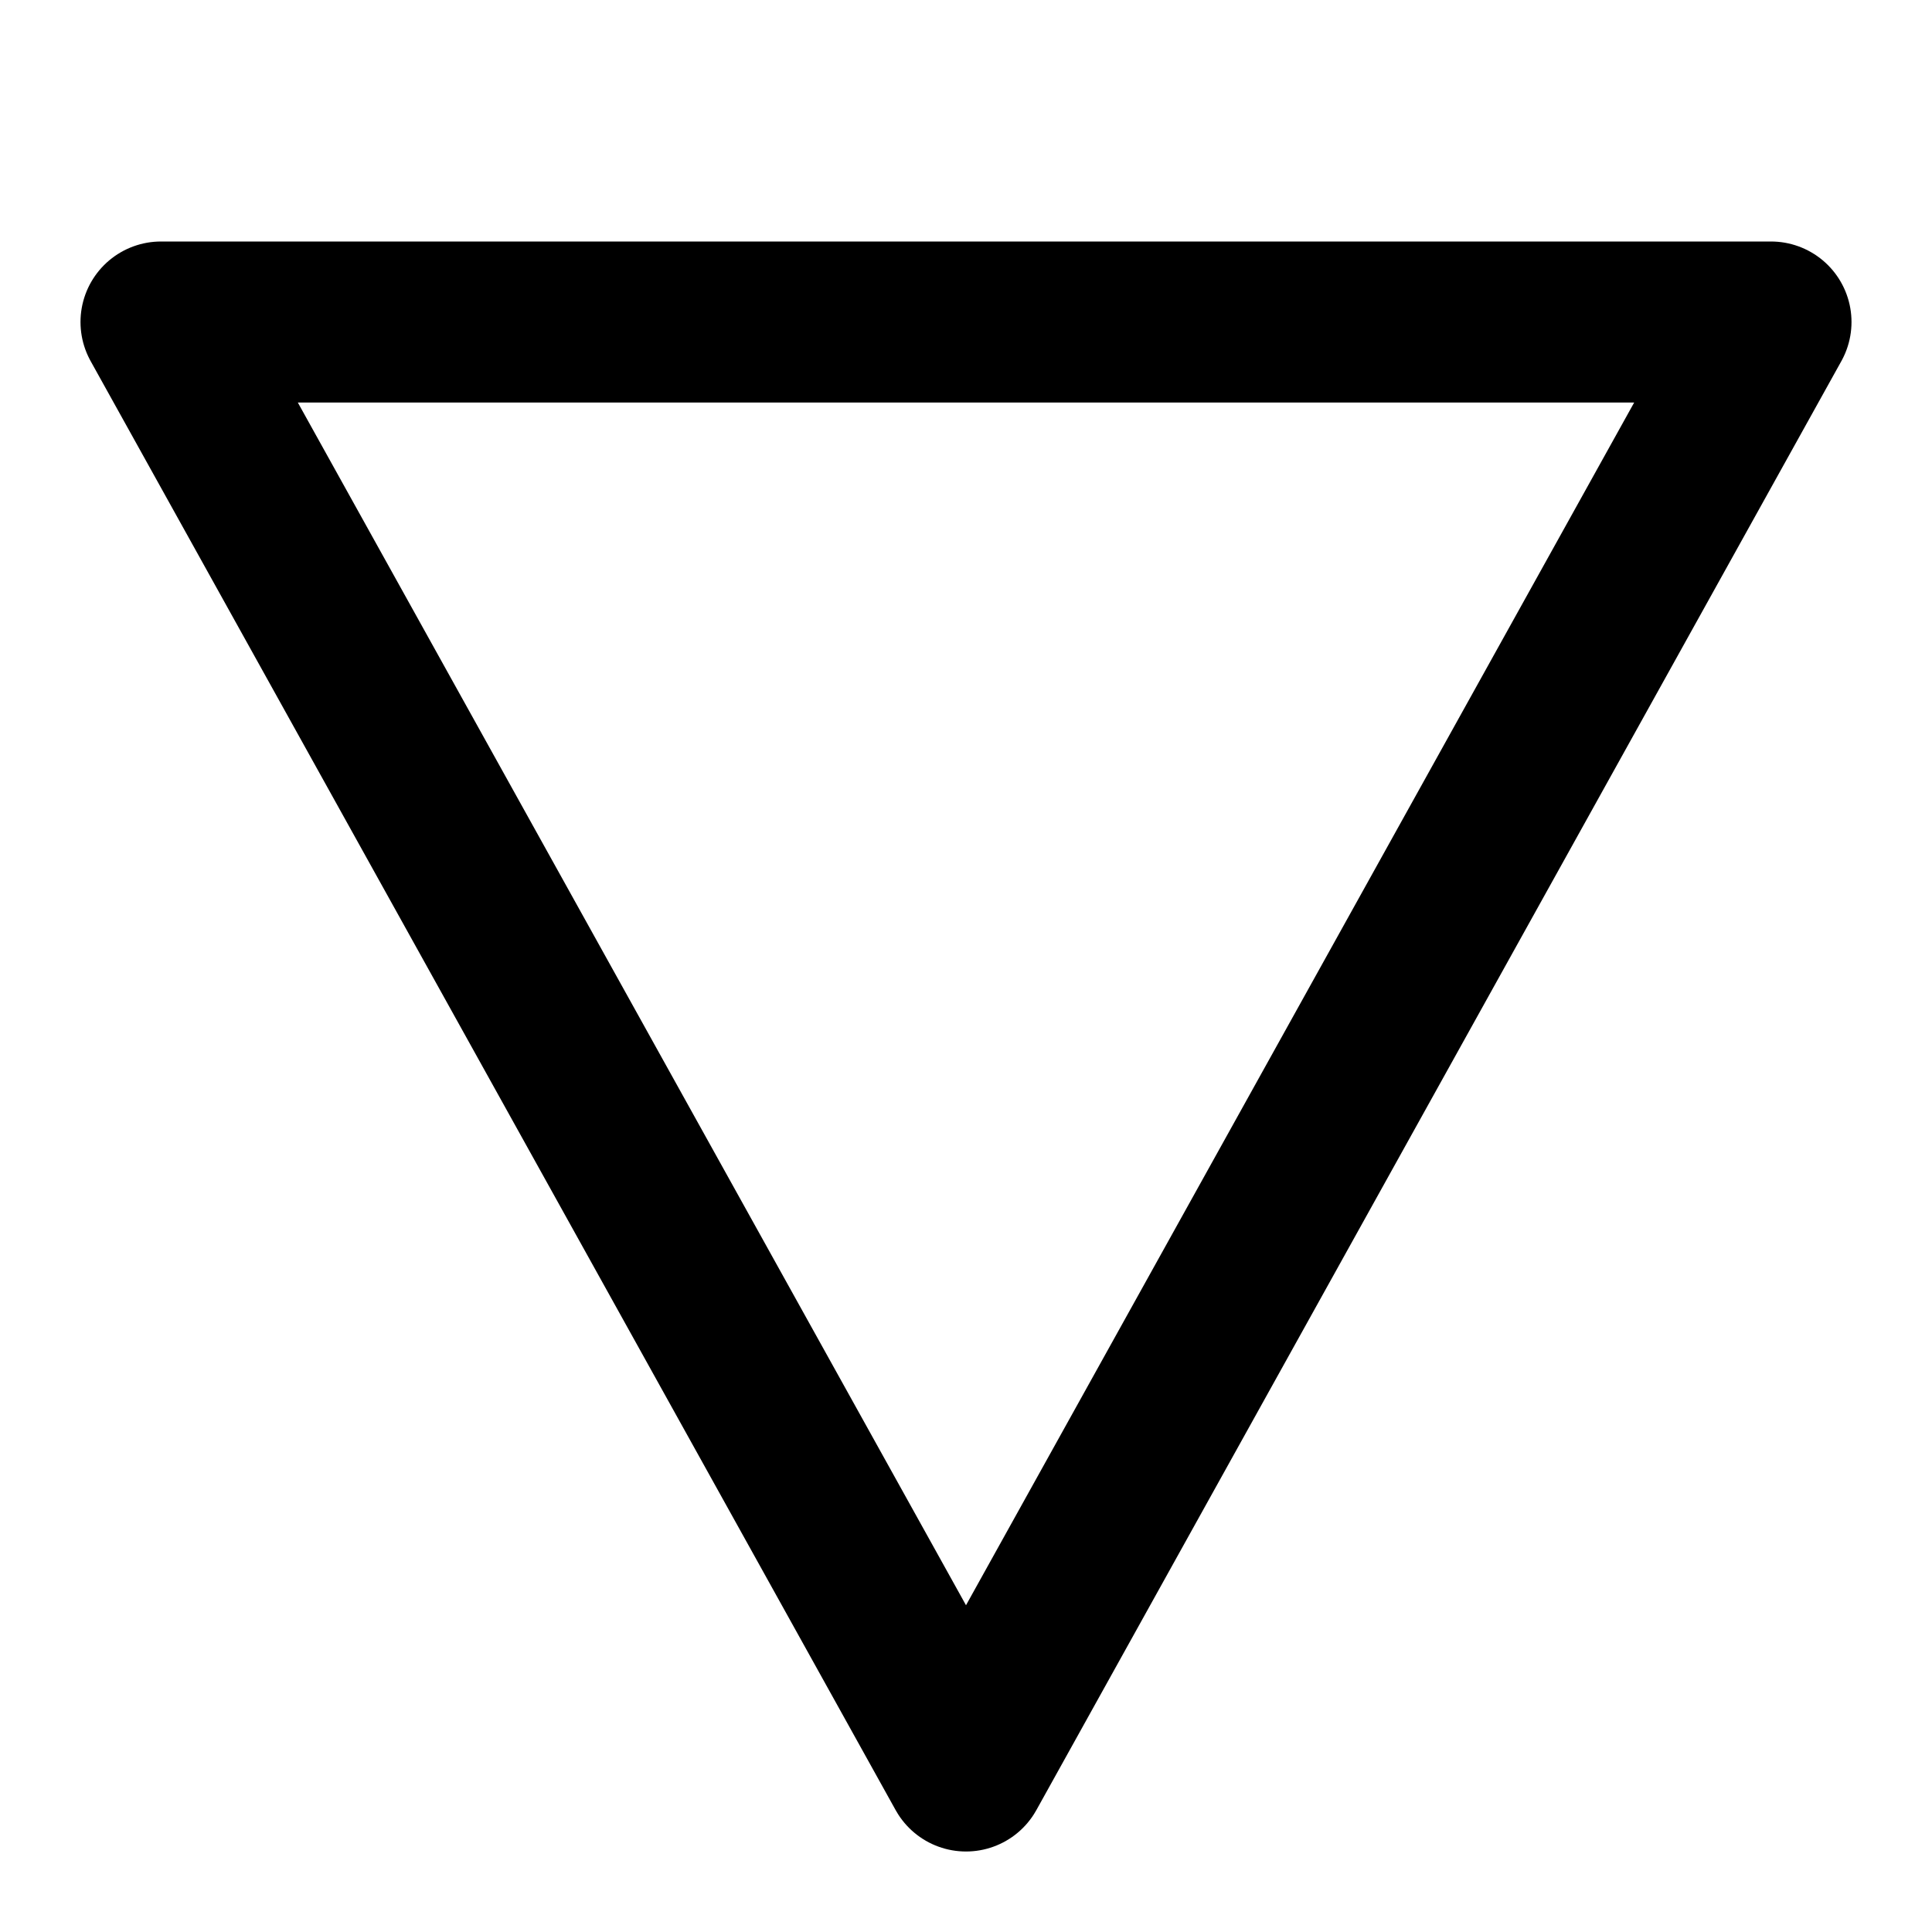
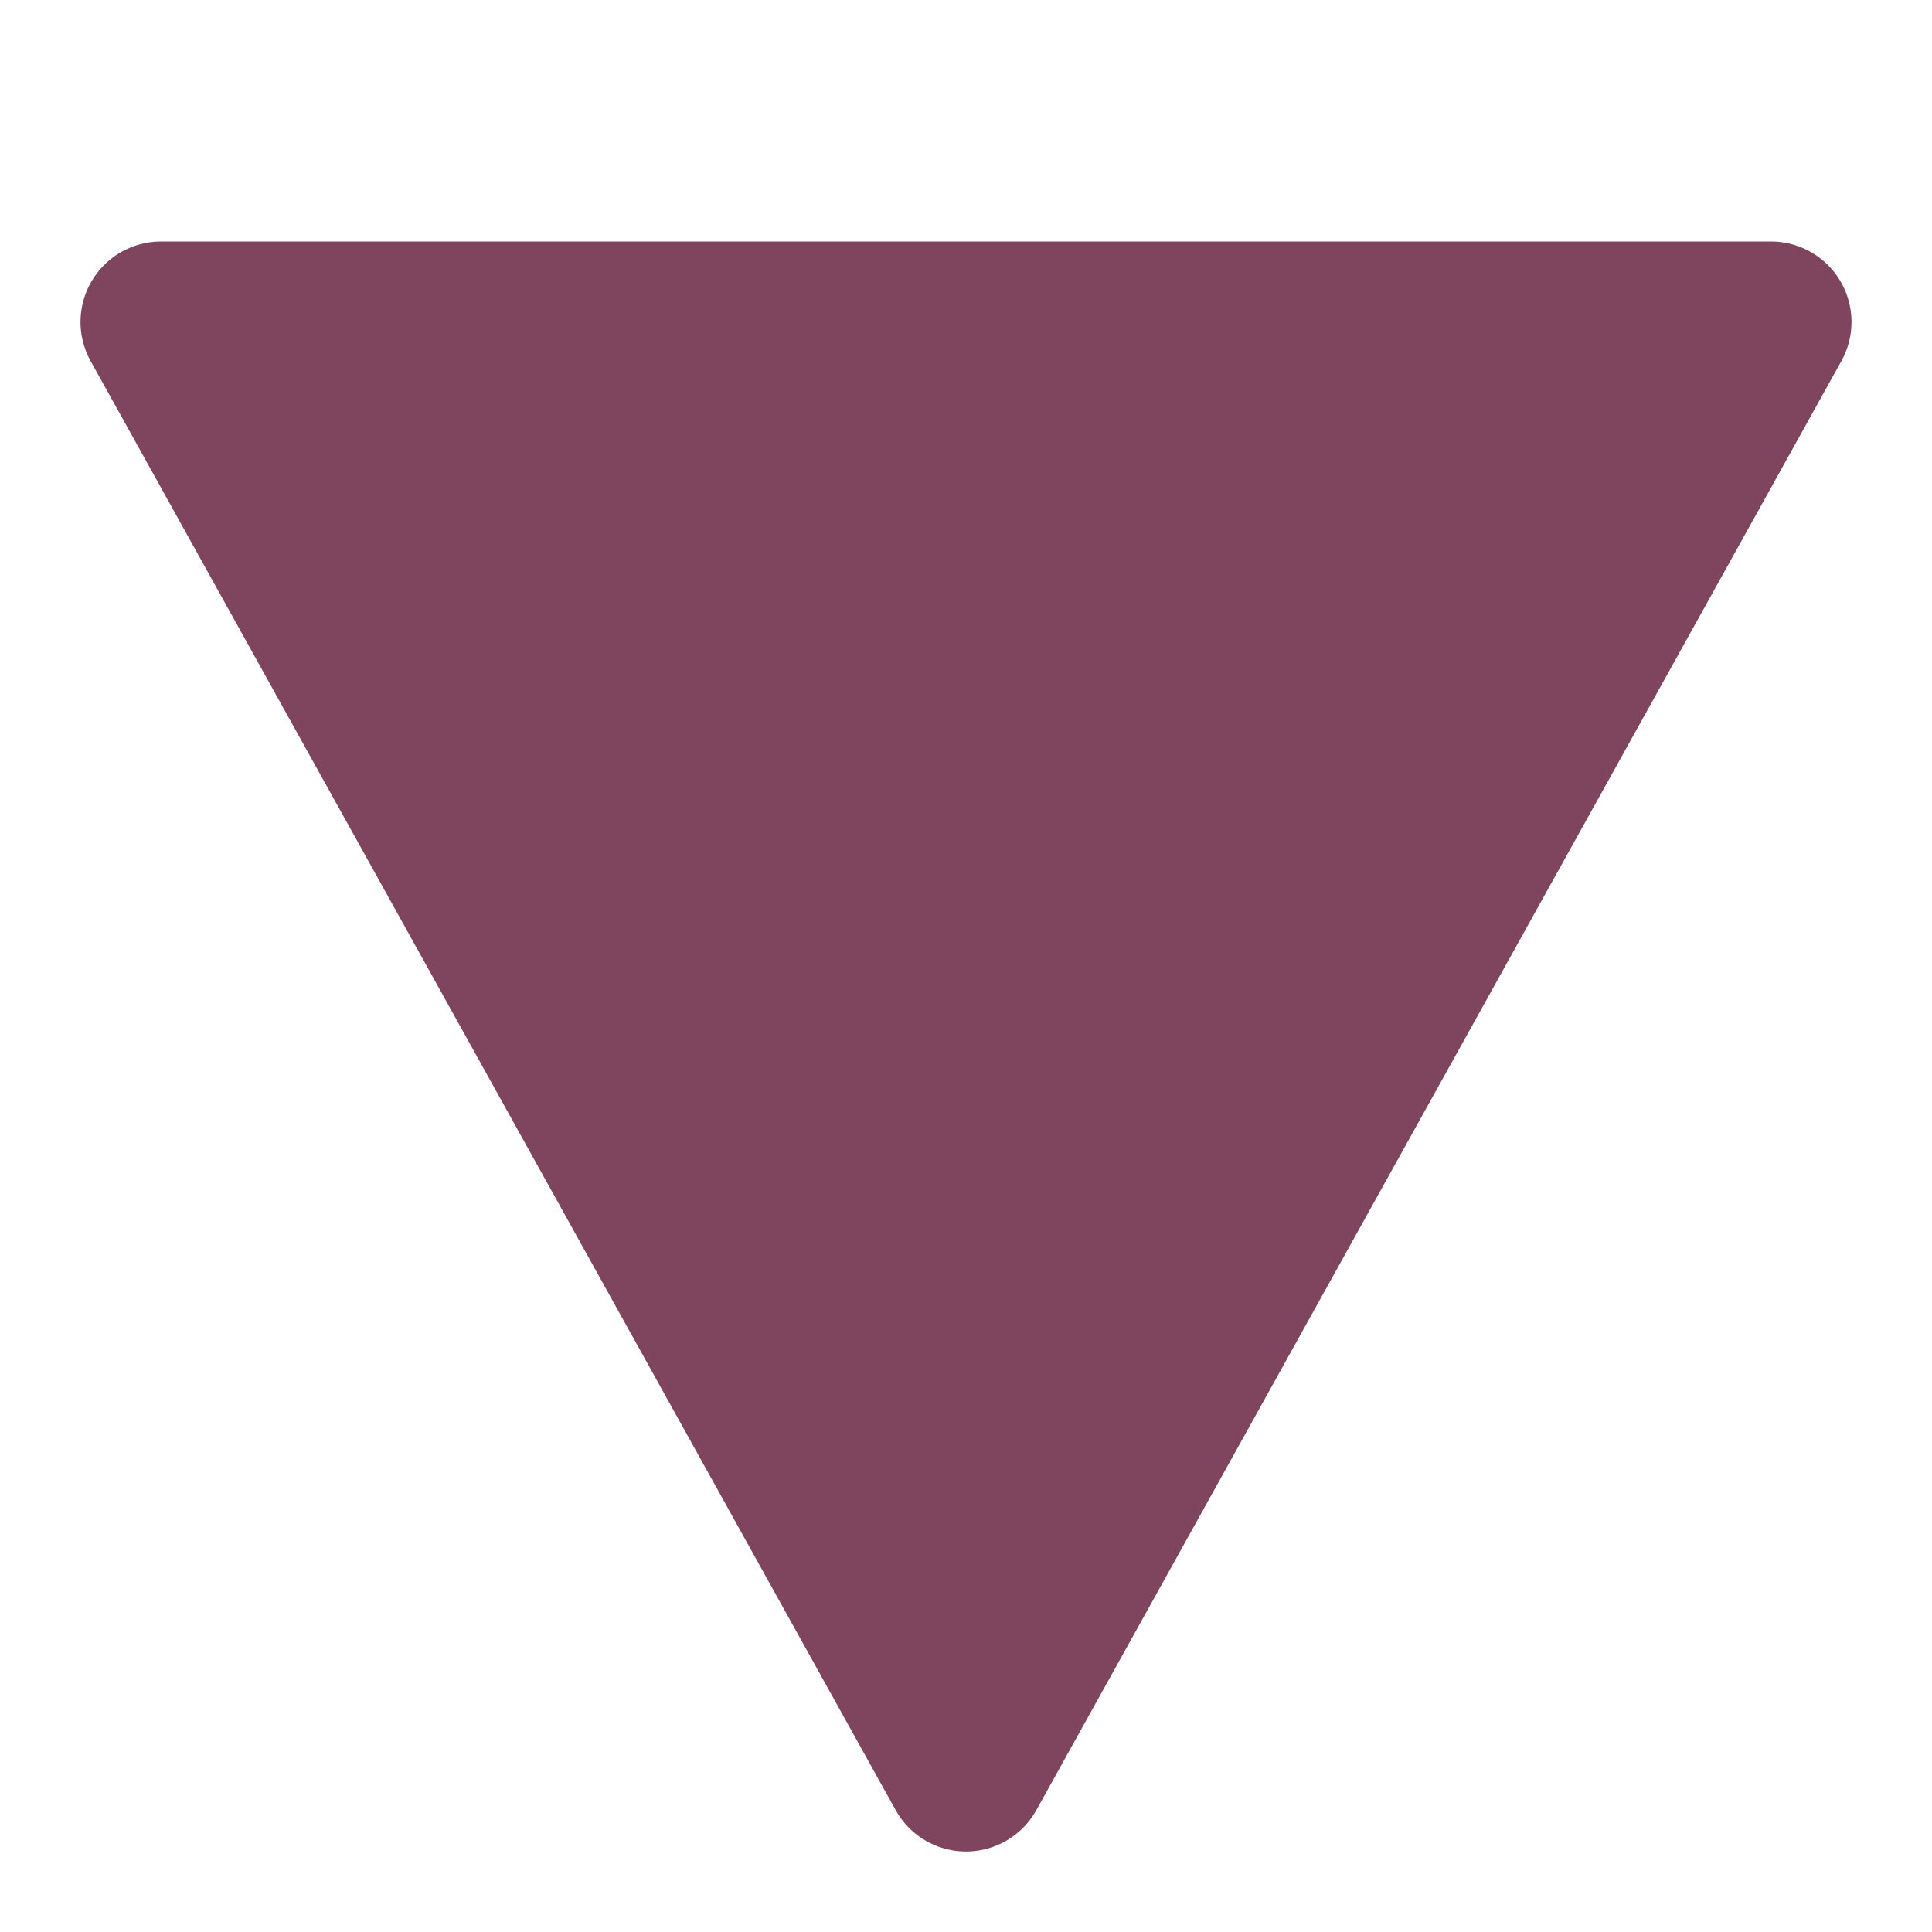
- <svg xmlns="http://www.w3.org/2000/svg" viewBox="0 0 24 24" fill="none" stroke="currentColor" stroke-width="2" stroke-linecap="round" stroke-linejoin="round" class="w-6 h-6">
+ <svg xmlns="http://www.w3.org/2000/svg" viewBox="0 0 24 24" fill="#80455E" stroke="#80455E" stroke-width="2" stroke-linecap="round" stroke-linejoin="round" class="w-6 h-6">
  <polygon points="12 22 2 4 22 4" />
</svg>
